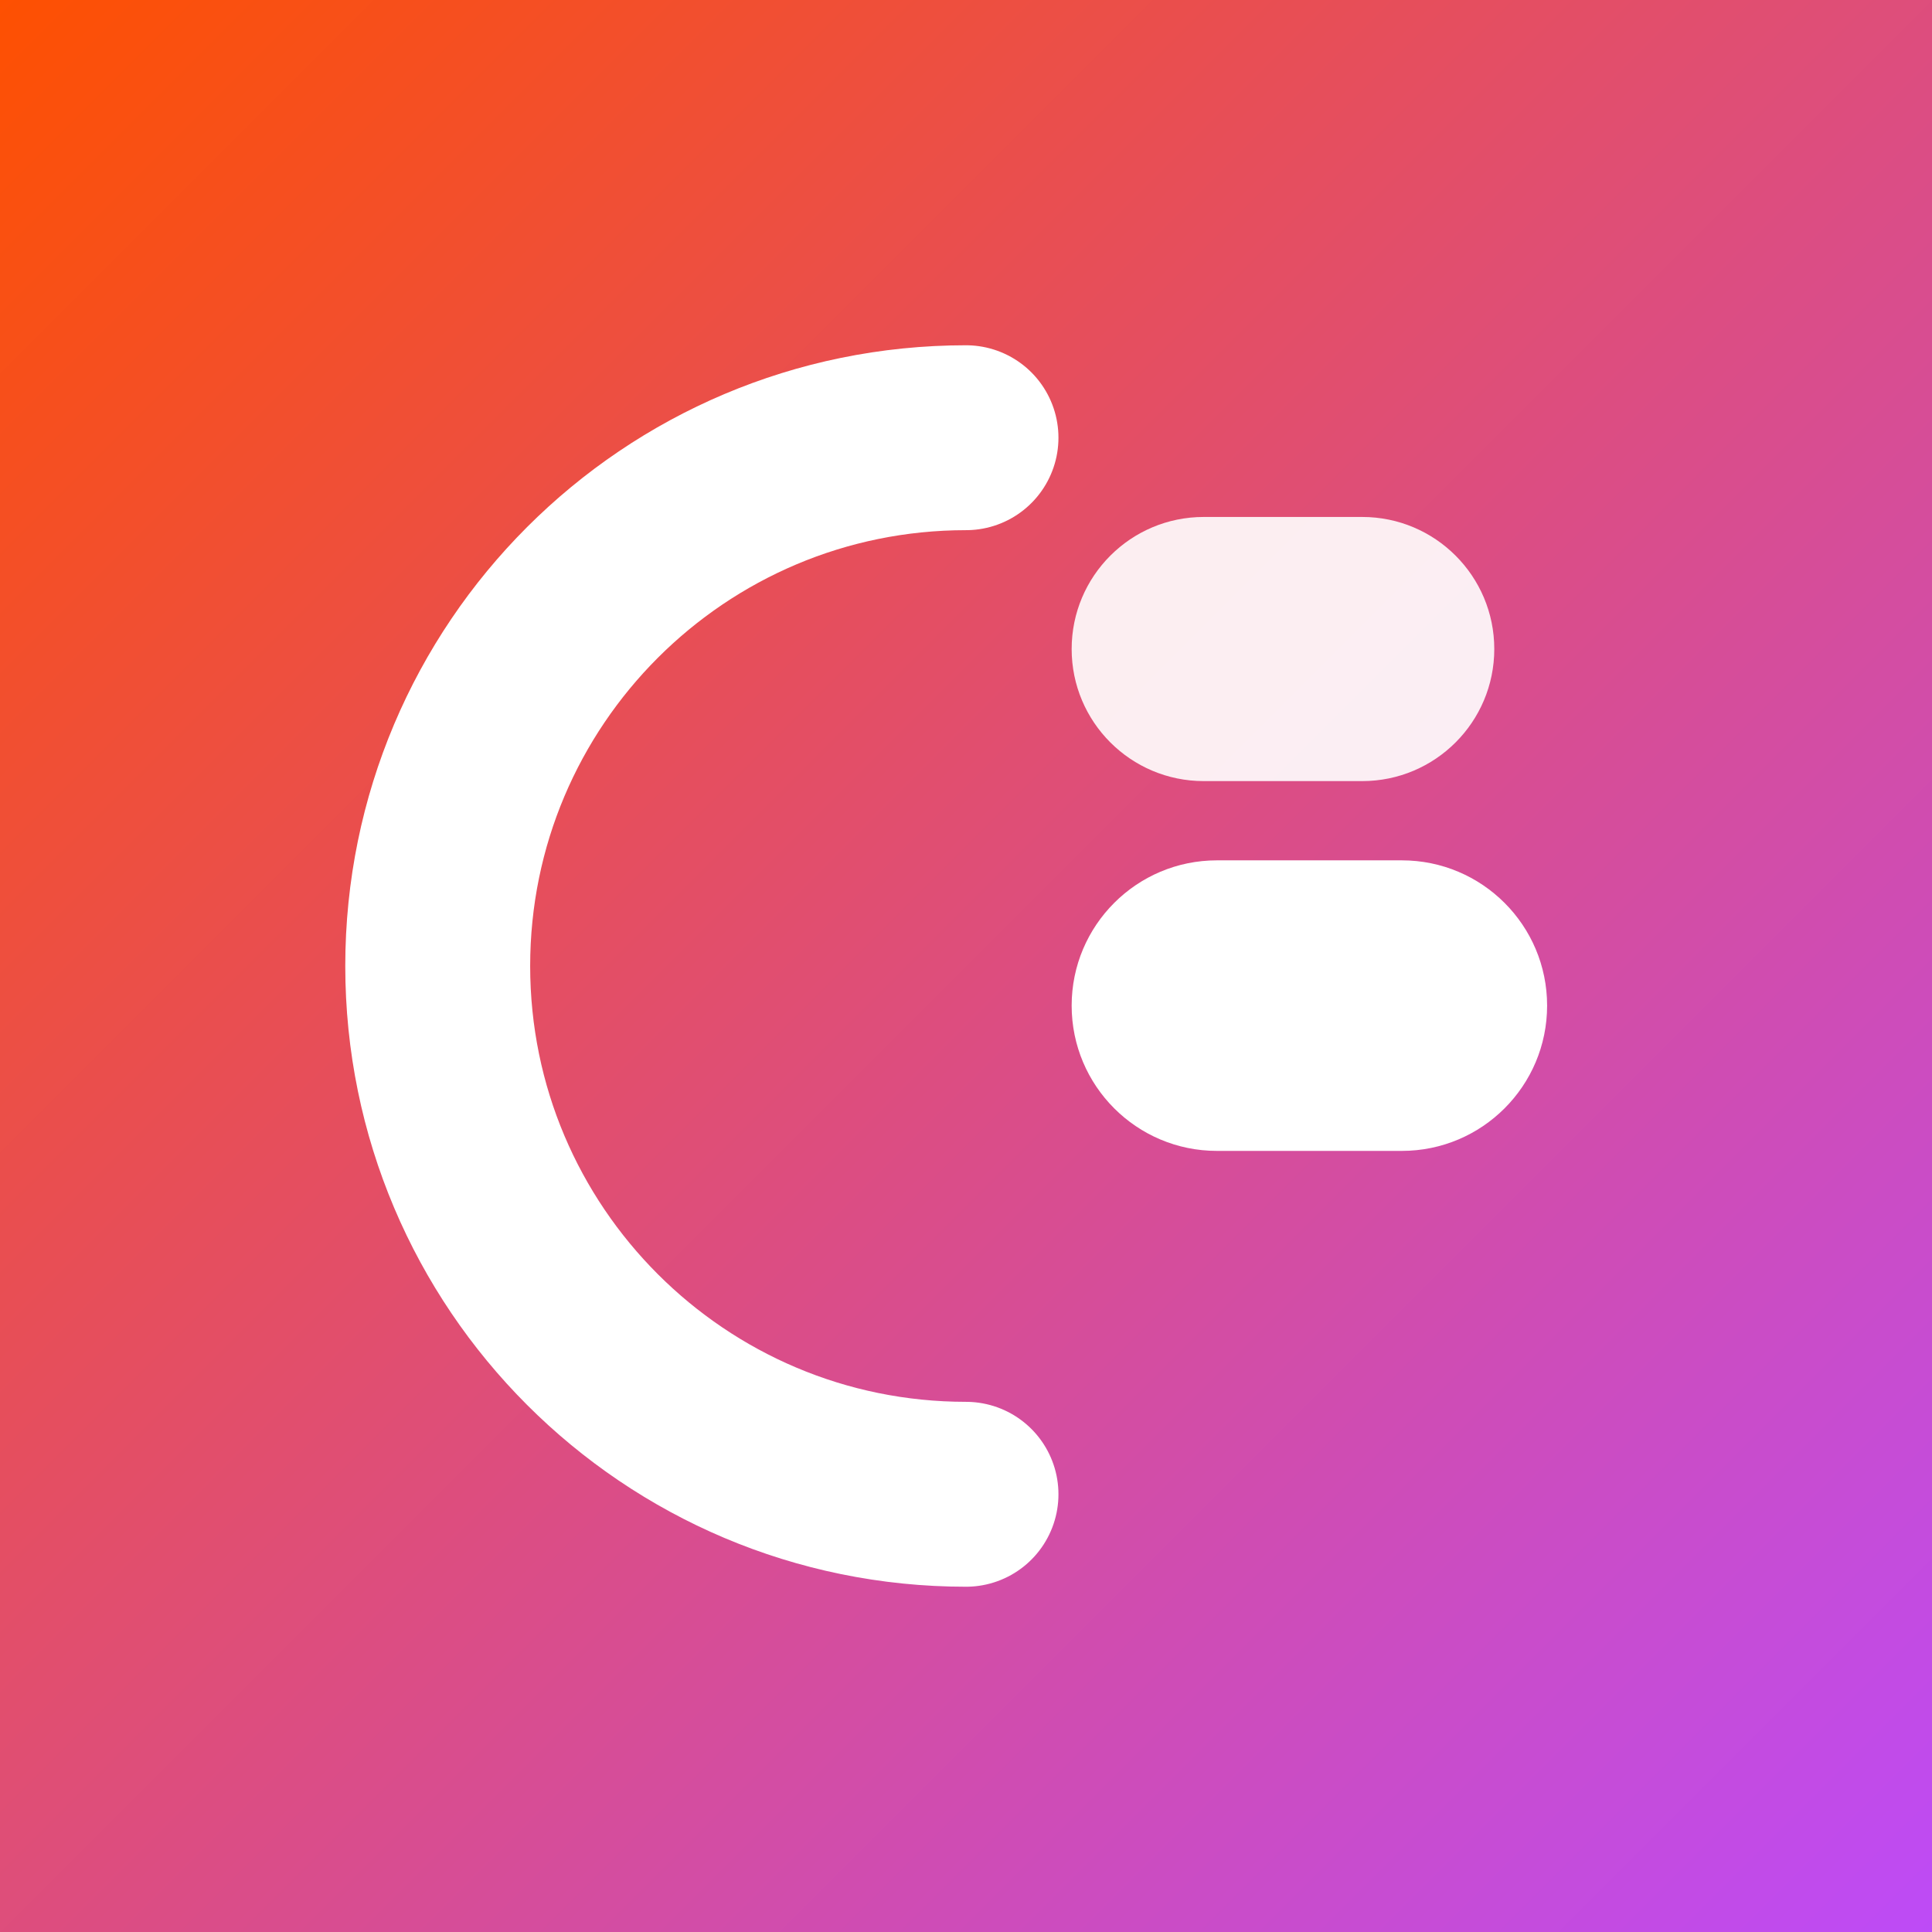
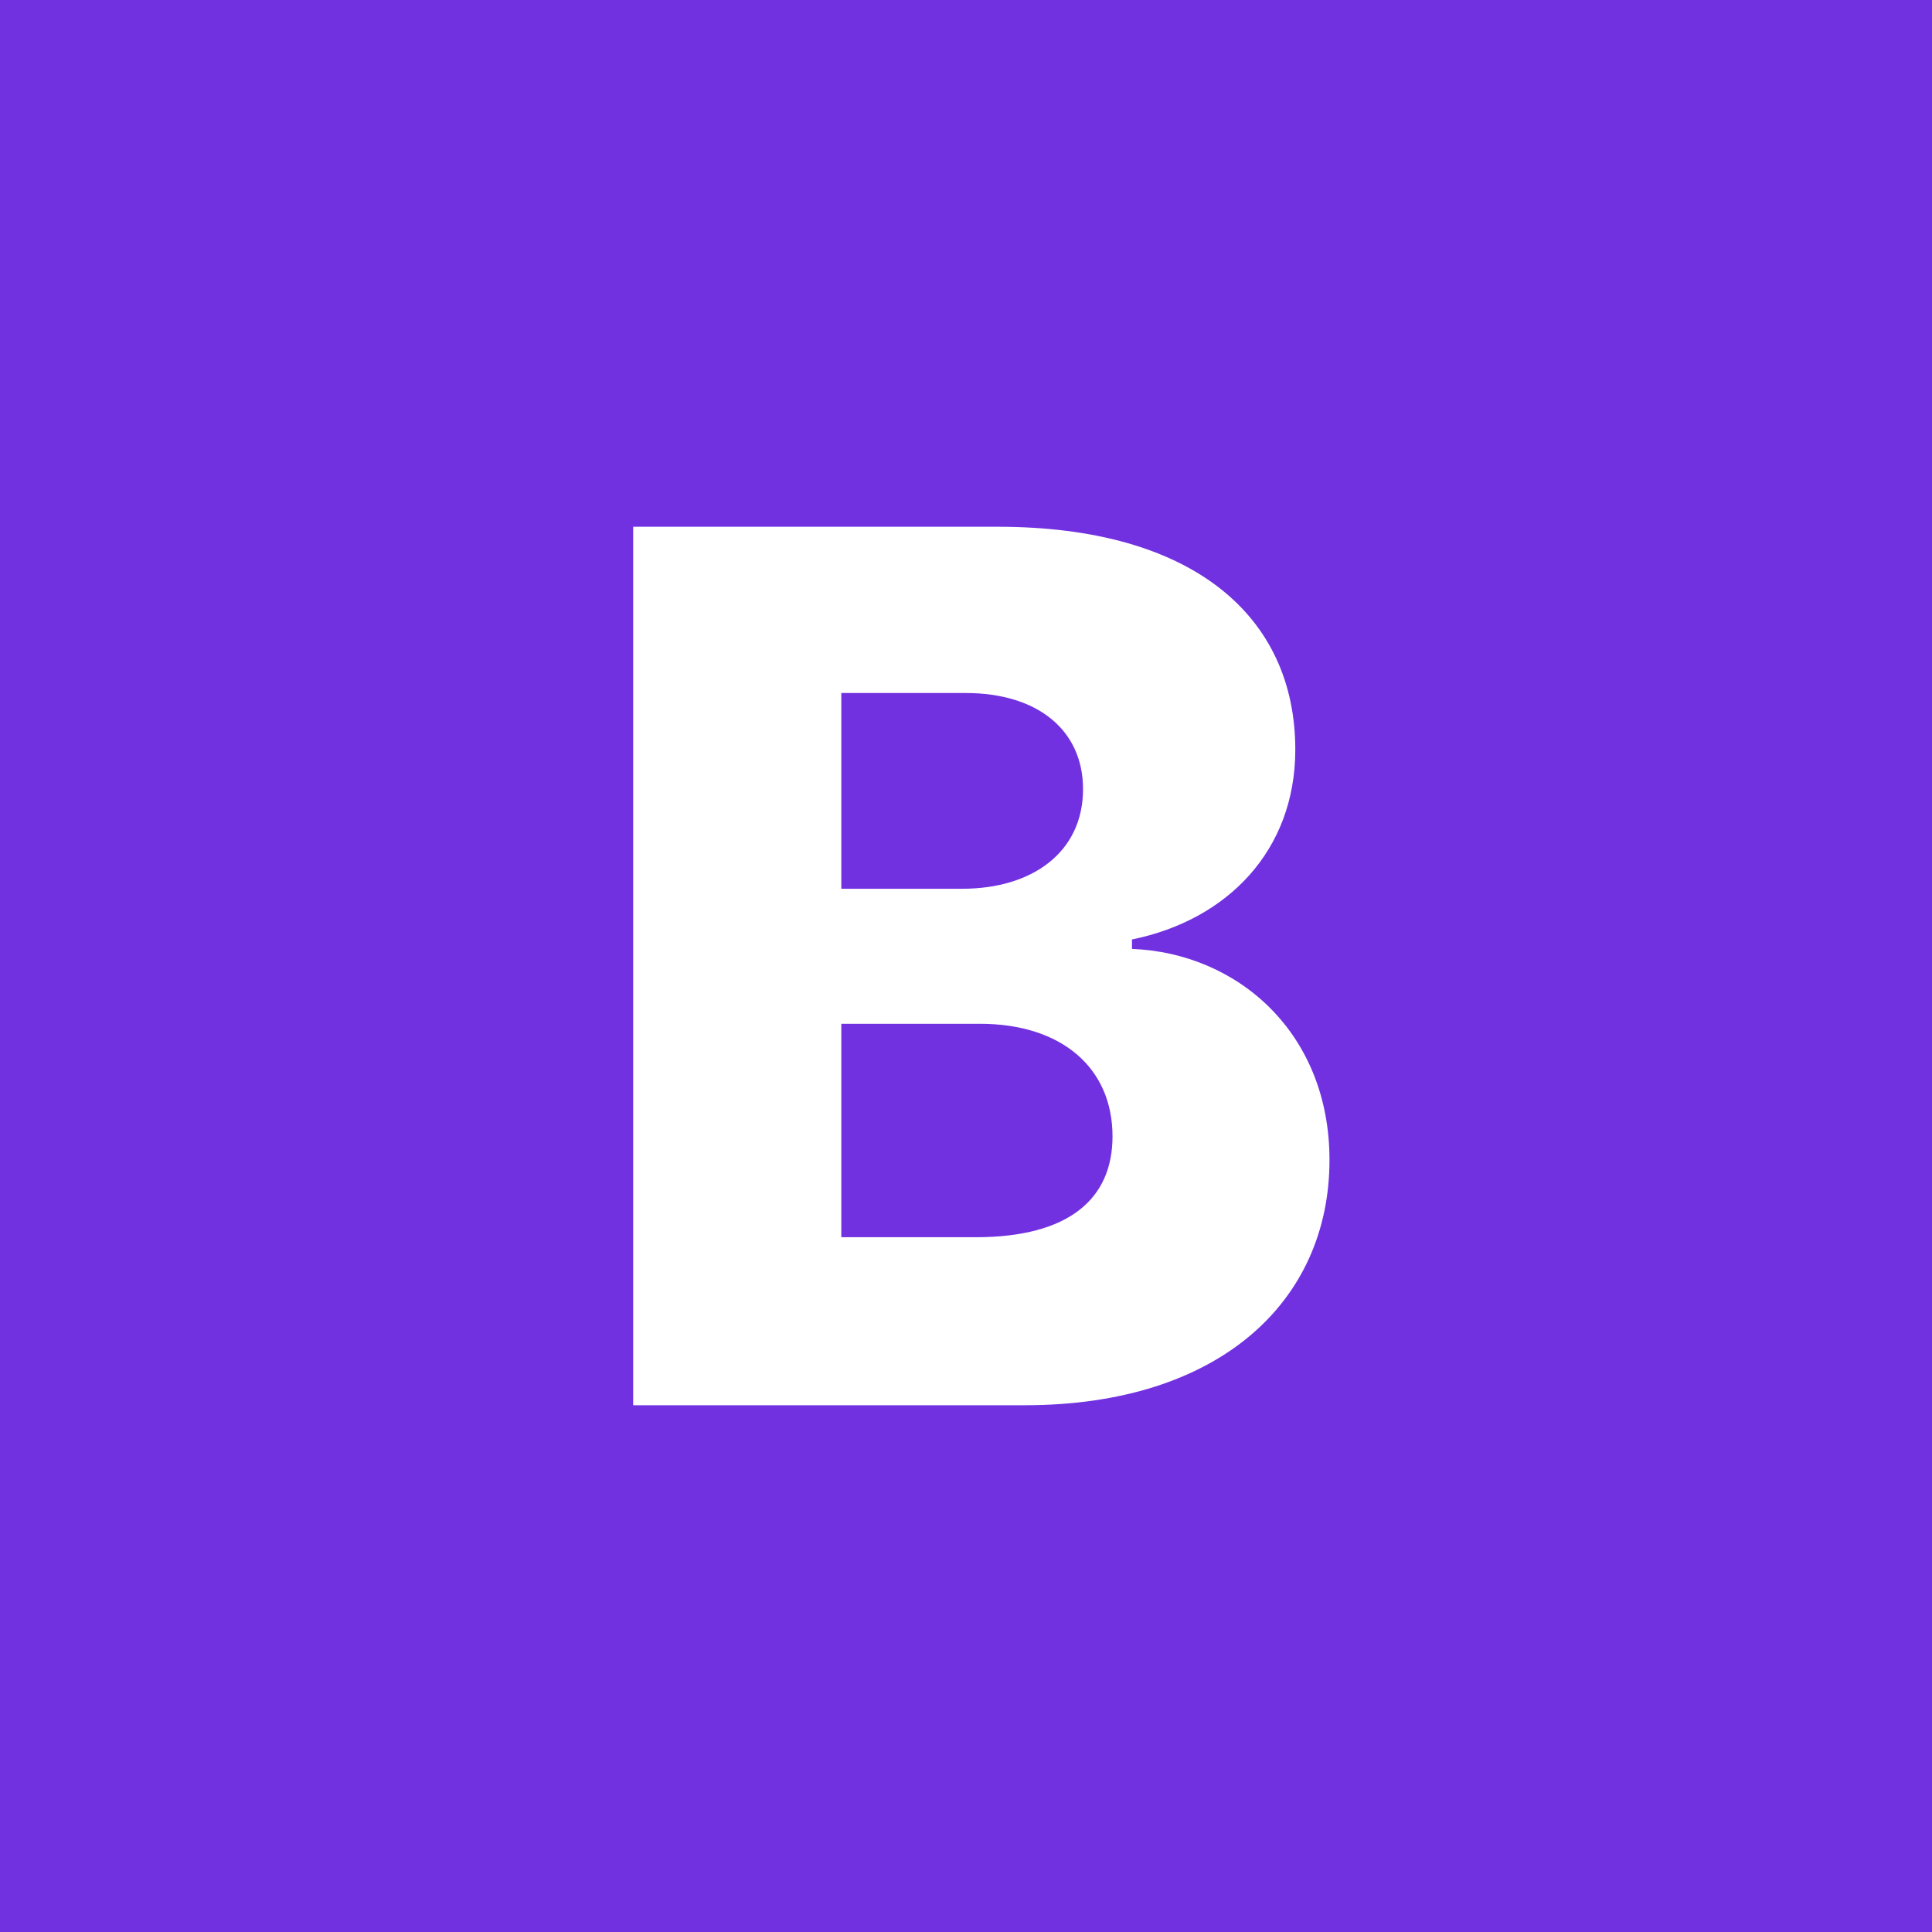
<svg xmlns="http://www.w3.org/2000/svg" viewBox="0 0 512 512">
-   <defs>
-     <linearGradient id="g" x1="0%" y1="0%" x2="100%" y2="100%">
-       <stop offset="0%" stop-color="#FE5000" />
-       <stop offset="100%" stop-color="#BD4BF8" />
-     </linearGradient>
-   </defs>
-   <rect width="512" height="512" fill="url(#g)" />
-   <g transform="translate(256,256) scale(14)" fill="none">
-     <path d="M0,-10 C-5.523,-10 -10,-5.523 -10,0 s4.477,10 10,10" stroke="white" stroke-width="3.5" stroke-linecap="round" />
-     <rect x="2" y="-8.5" width="8" height="5" rx="2.5" fill="white" opacity=".9" />
-     <rect x="2" y="-2" width="9" height="5.5" rx="2.75" fill="white" />
-   </g>
+   <rect width="512" height="512" fill="#7131E1" />
+   <text x="256" y="256" font-family="'Space Grotesk', system-ui, -apple-system, sans-serif" font-size="320" font-weight="800" fill="white" text-anchor="middle" dominant-baseline="central" letter-spacing="-0.04em">B</text>
</svg>
